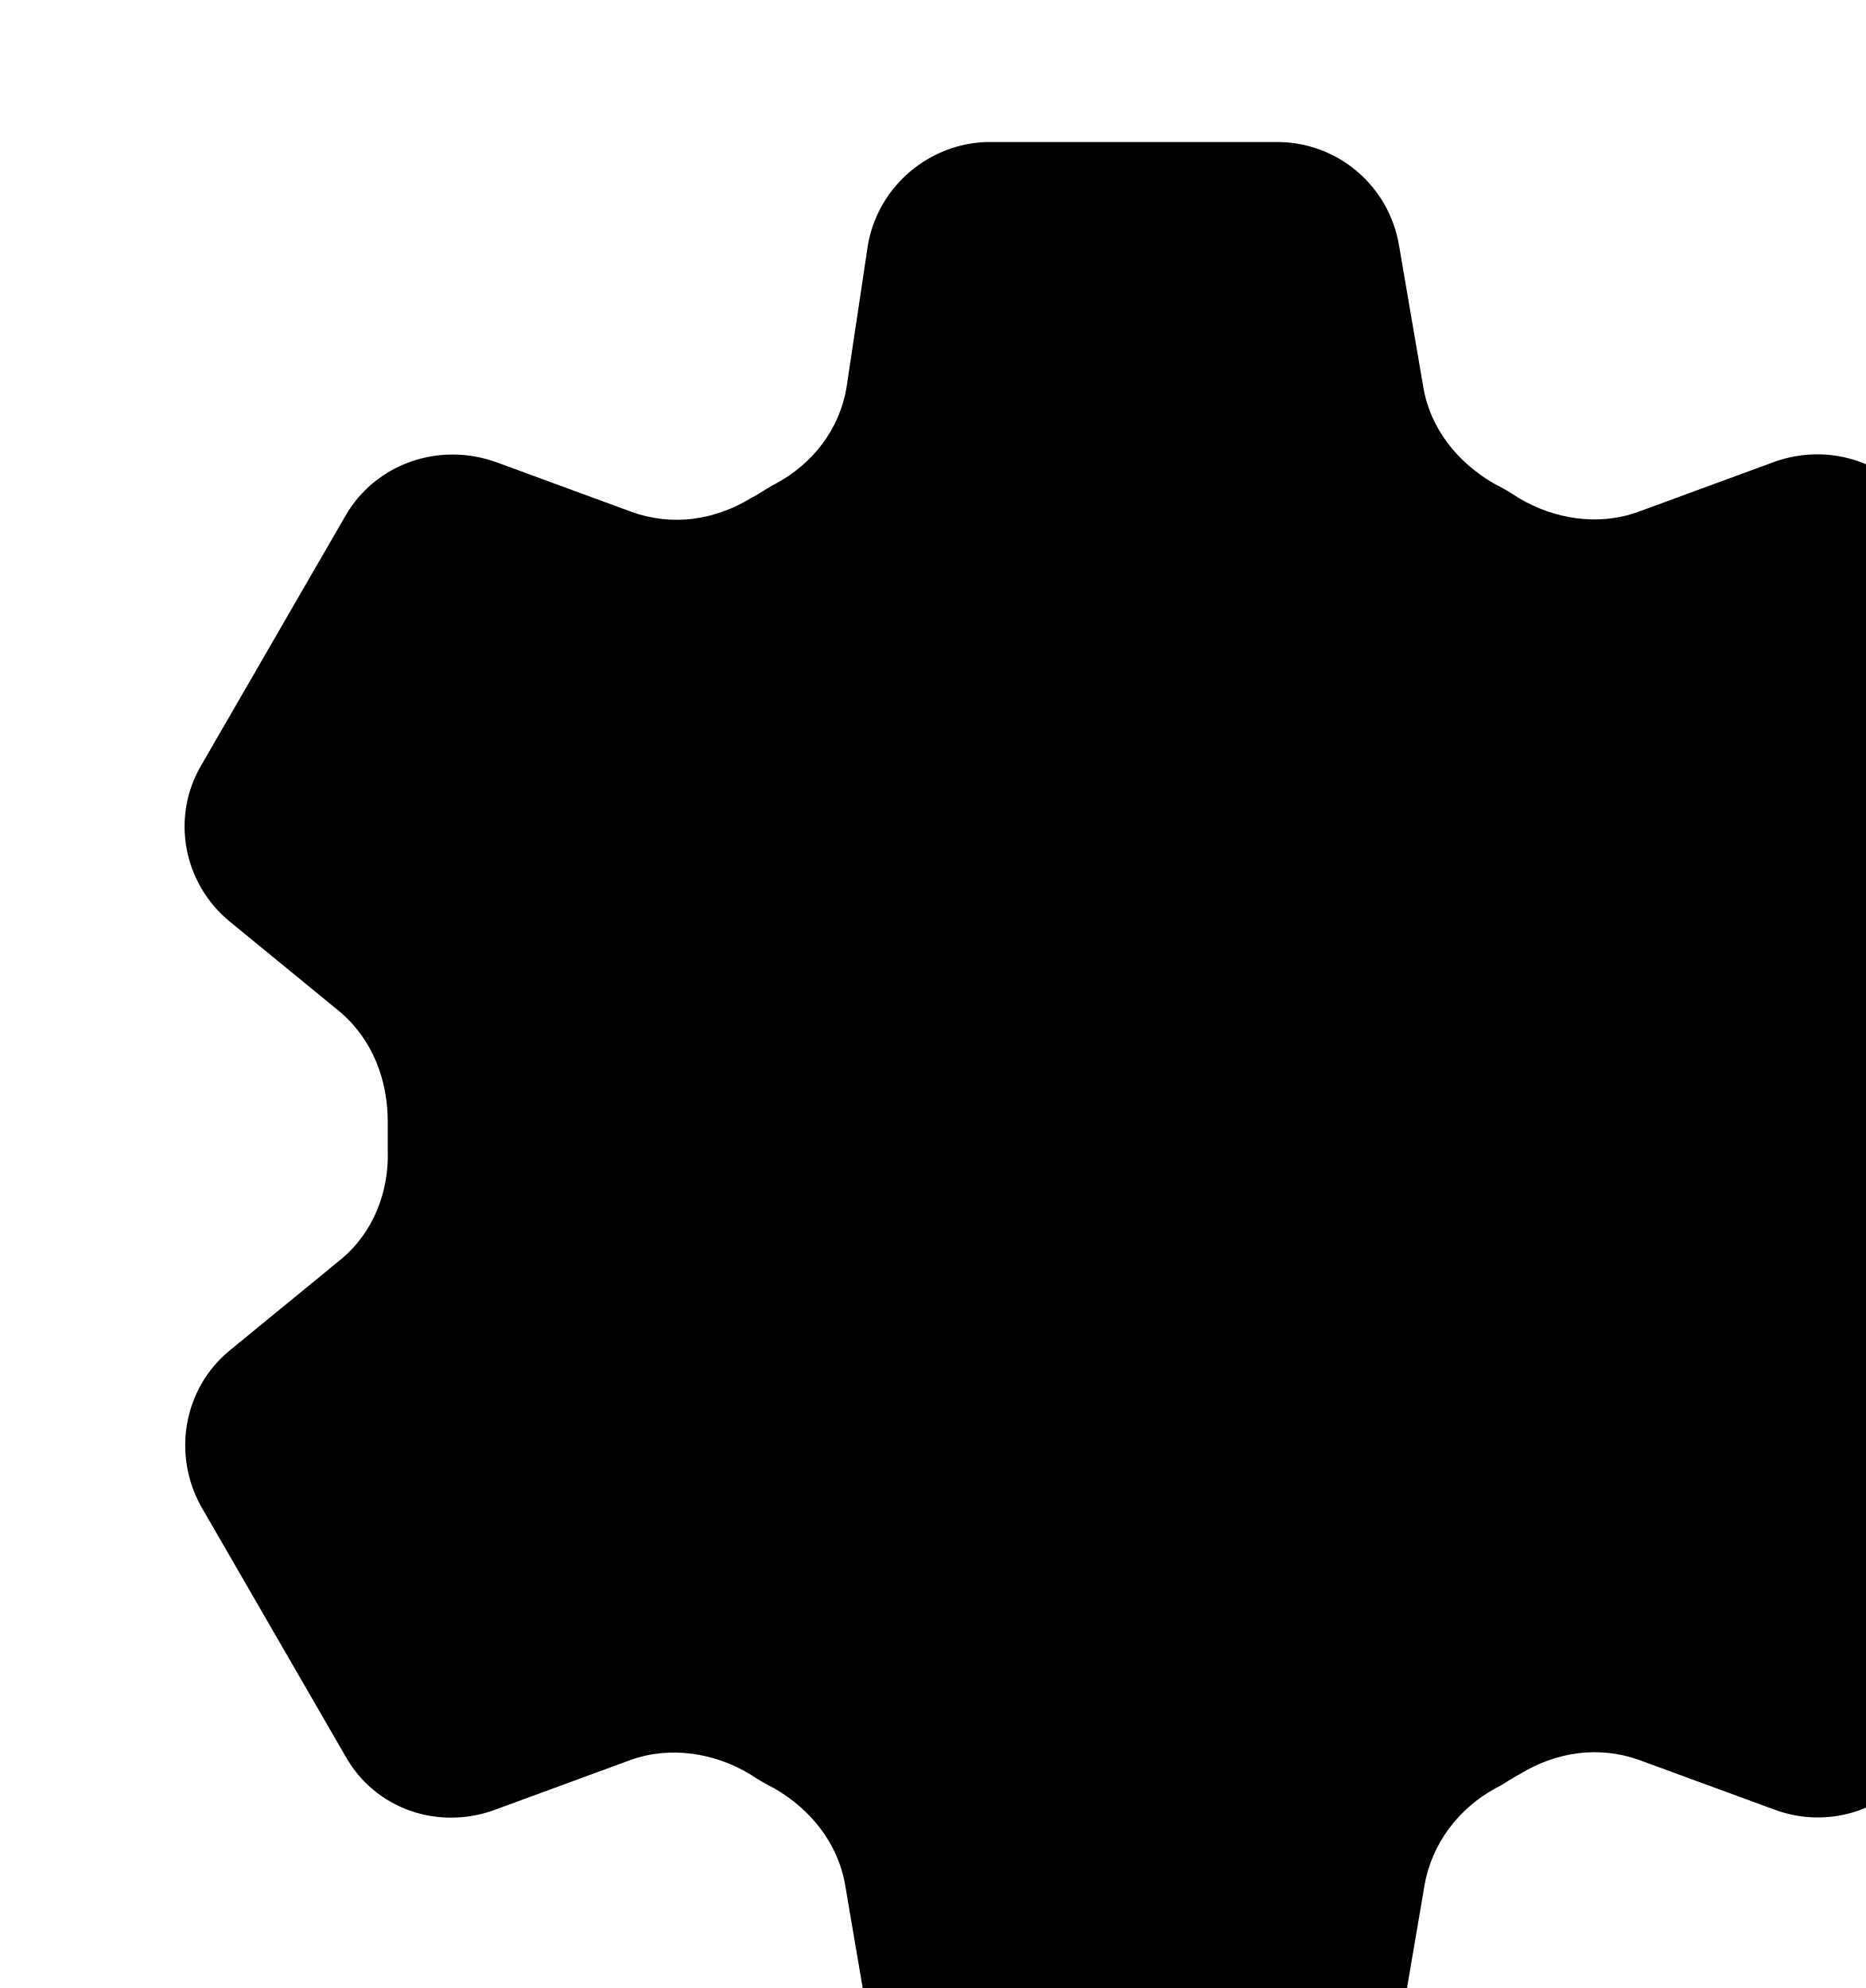
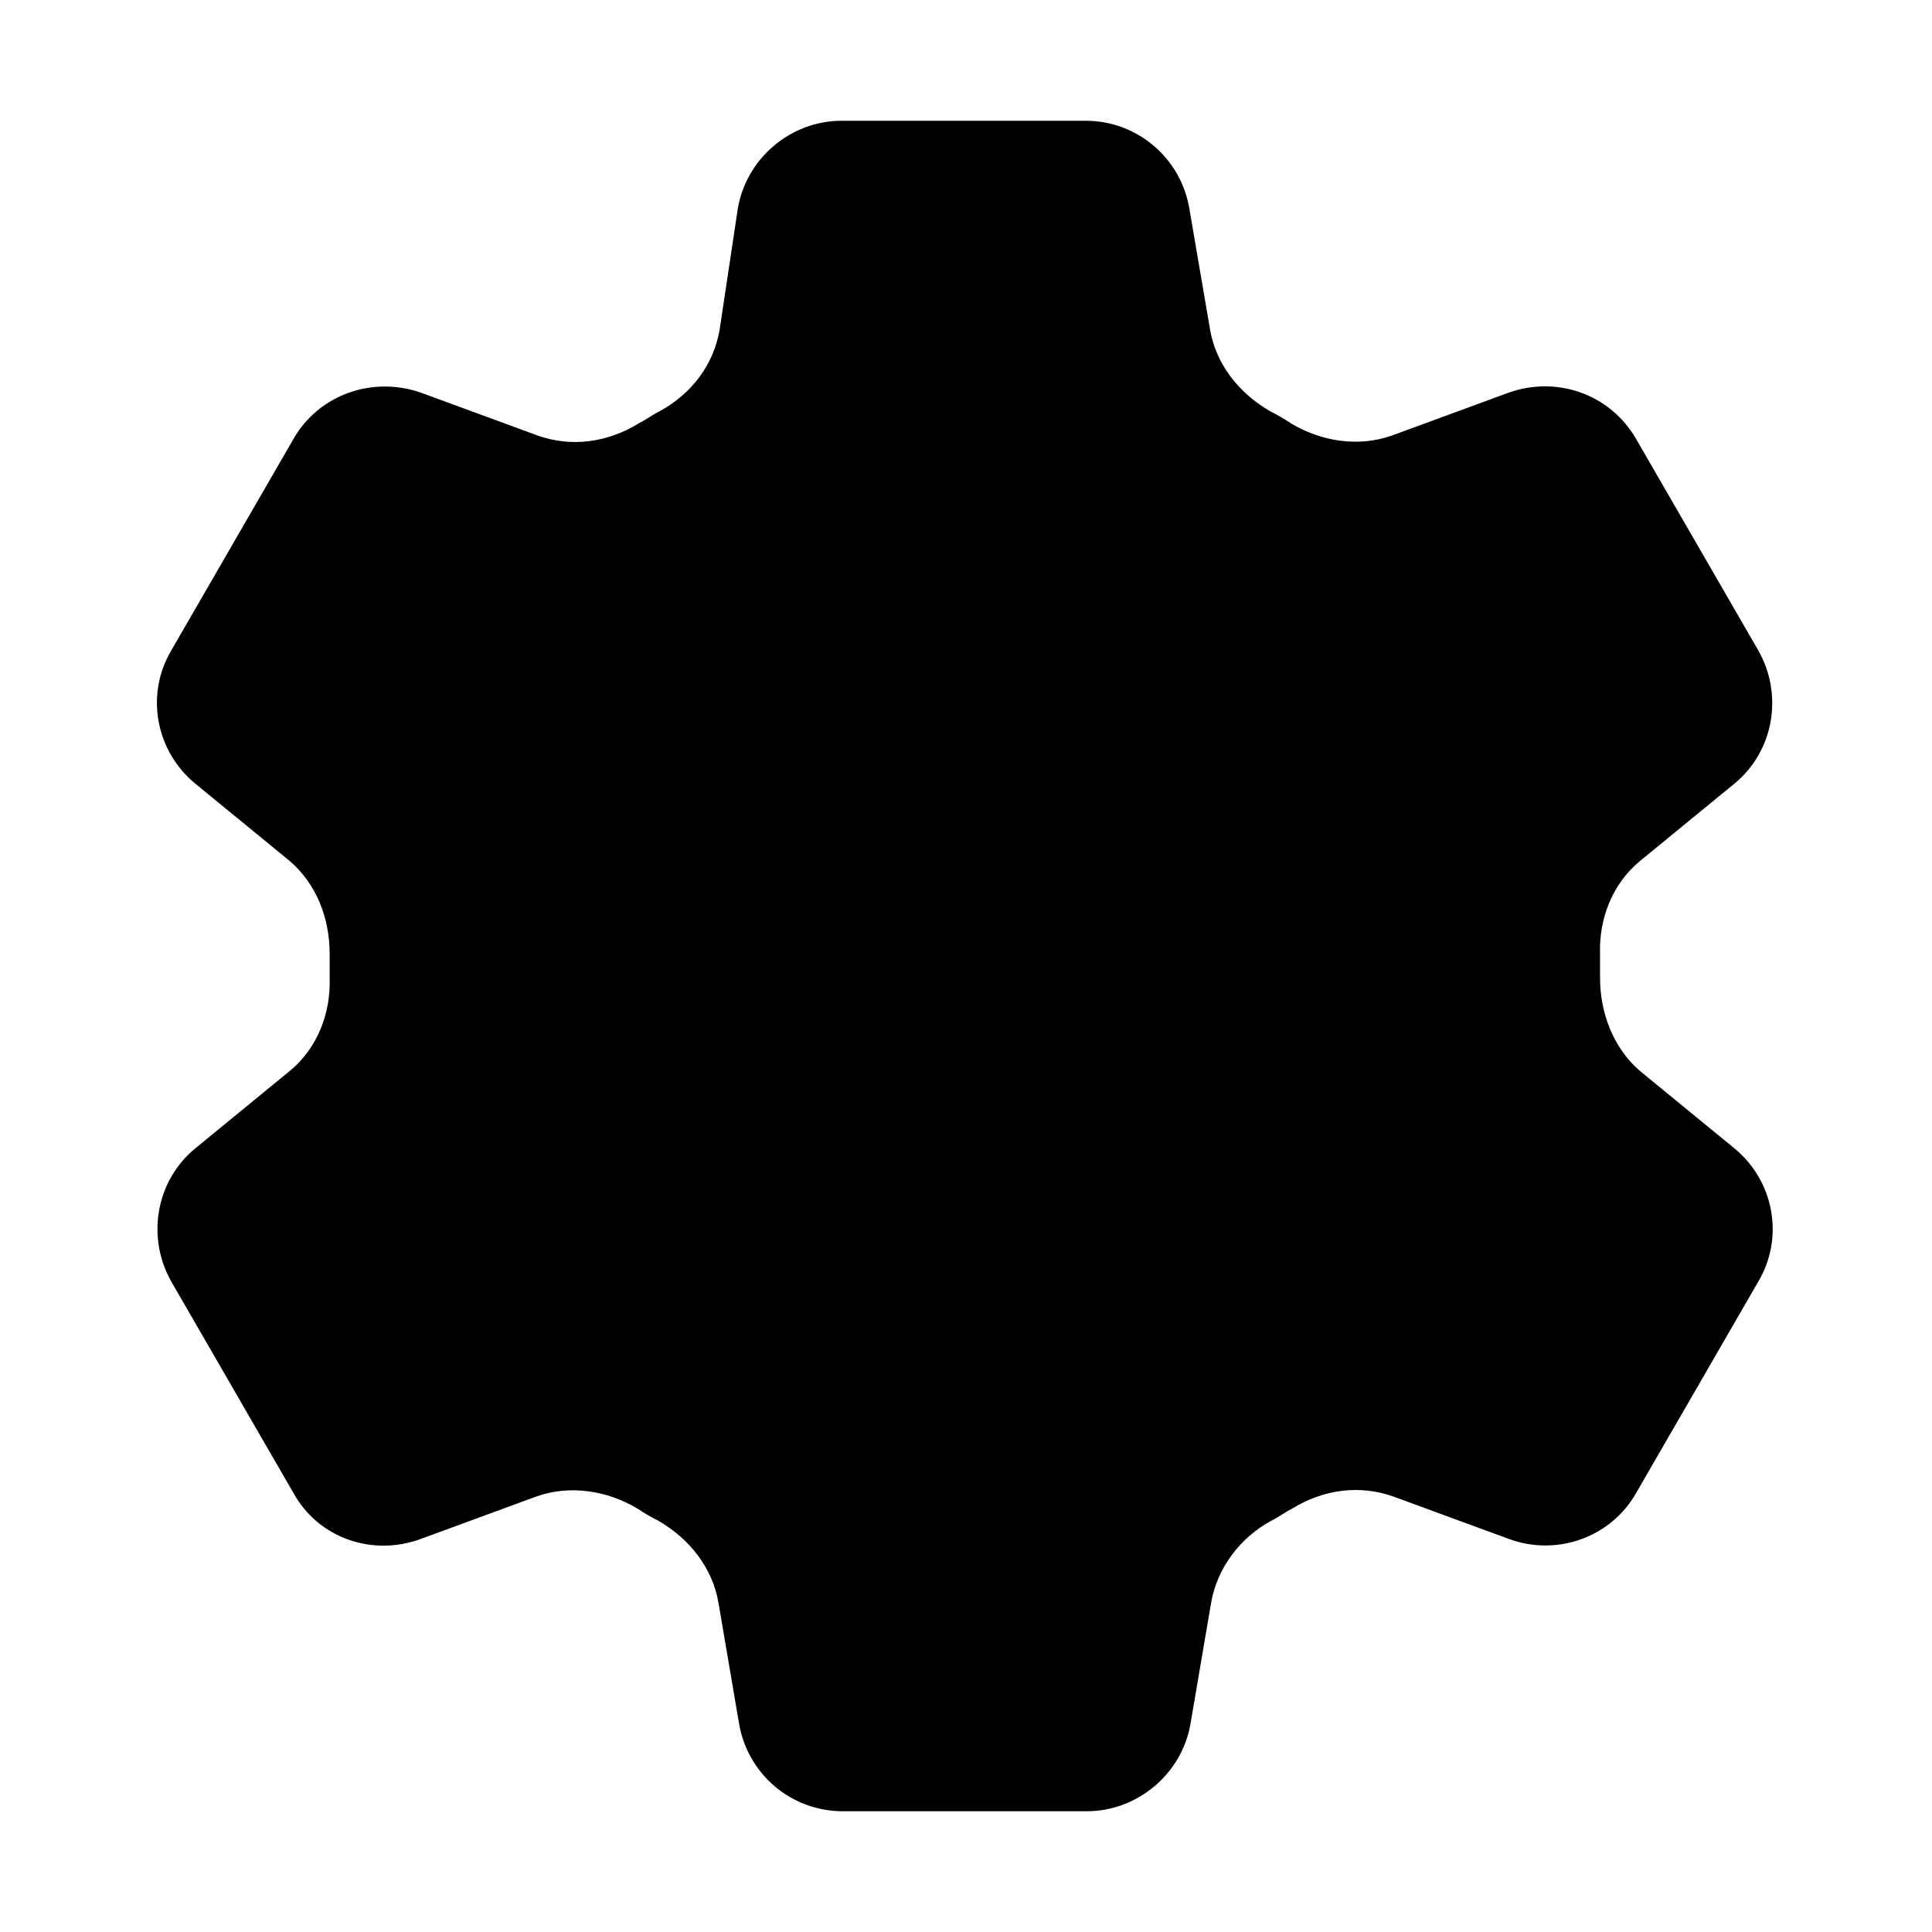
- <svg xmlns="http://www.w3.org/2000/svg" iewBox="0 0 16 16">
+ <svg xmlns="http://www.w3.org/2000/svg" viewBox="0 0 16 16">
  <path d="M6.11 1.729C6.18 1.31 6.55 1 6.97 1H8.99C9.42 1 9.78 1.31 9.85 1.729L10.021 2.728C10.07 3.017 10.261 3.257 10.521 3.407C10.581 3.437 10.63 3.466 10.691 3.506C10.941 3.656 11.251 3.706 11.53 3.606L12.48 3.257C12.88 3.107 13.331 3.257 13.55 3.636L14.56 5.384C14.771 5.753 14.691 6.223 14.361 6.492L13.581 7.131C13.351 7.321 13.241 7.611 13.251 7.9V8.1C13.251 8.389 13.361 8.679 13.581 8.869L14.361 9.508C14.691 9.777 14.78 10.247 14.56 10.616L13.55 12.364C13.341 12.733 12.89 12.893 12.491 12.743L11.54 12.394C11.261 12.294 10.96 12.334 10.7 12.494C10.64 12.524 10.591 12.563 10.53 12.593C10.271 12.733 10.081 12.983 10.03 13.273L9.86 14.271C9.79 14.69 9.42 15 9 15H6.98C6.55 15 6.19 14.69 6.12 14.271L5.95 13.273C5.9 12.983 5.71 12.743 5.45 12.593C5.39 12.563 5.34 12.534 5.28 12.494C5.03 12.344 4.72 12.294 4.44 12.394L3.49 12.743C3.09 12.893 2.64 12.743 2.43 12.364L1.42 10.616C1.21 10.247 1.29 9.777 1.62 9.508L2.4 8.869C2.63 8.679 2.74 8.389 2.73 8.1V7.9C2.73 7.601 2.62 7.321 2.4 7.131L1.62 6.492C1.29 6.223 1.2 5.753 1.42 5.384L2.43 3.636C2.64 3.267 3.09 3.107 3.5 3.257L4.45 3.606C4.73 3.706 5.03 3.666 5.29 3.506C5.35 3.476 5.4 3.437 5.46 3.407C5.72 3.267 5.91 3.027 5.96 2.728L6.11 1.729Z" class="stroke-linecap-round stroke-linejoin-round" />
  <path d="M10 8C10 9.1 9.1 10 8 10C6.9 10 6 9.1 6 8C6 6.9 6.9 6 8 6C9.1 6 10 6.9 10 8Z" class="stroke-linecap-round stroke-linejoin-round" />
</svg>
